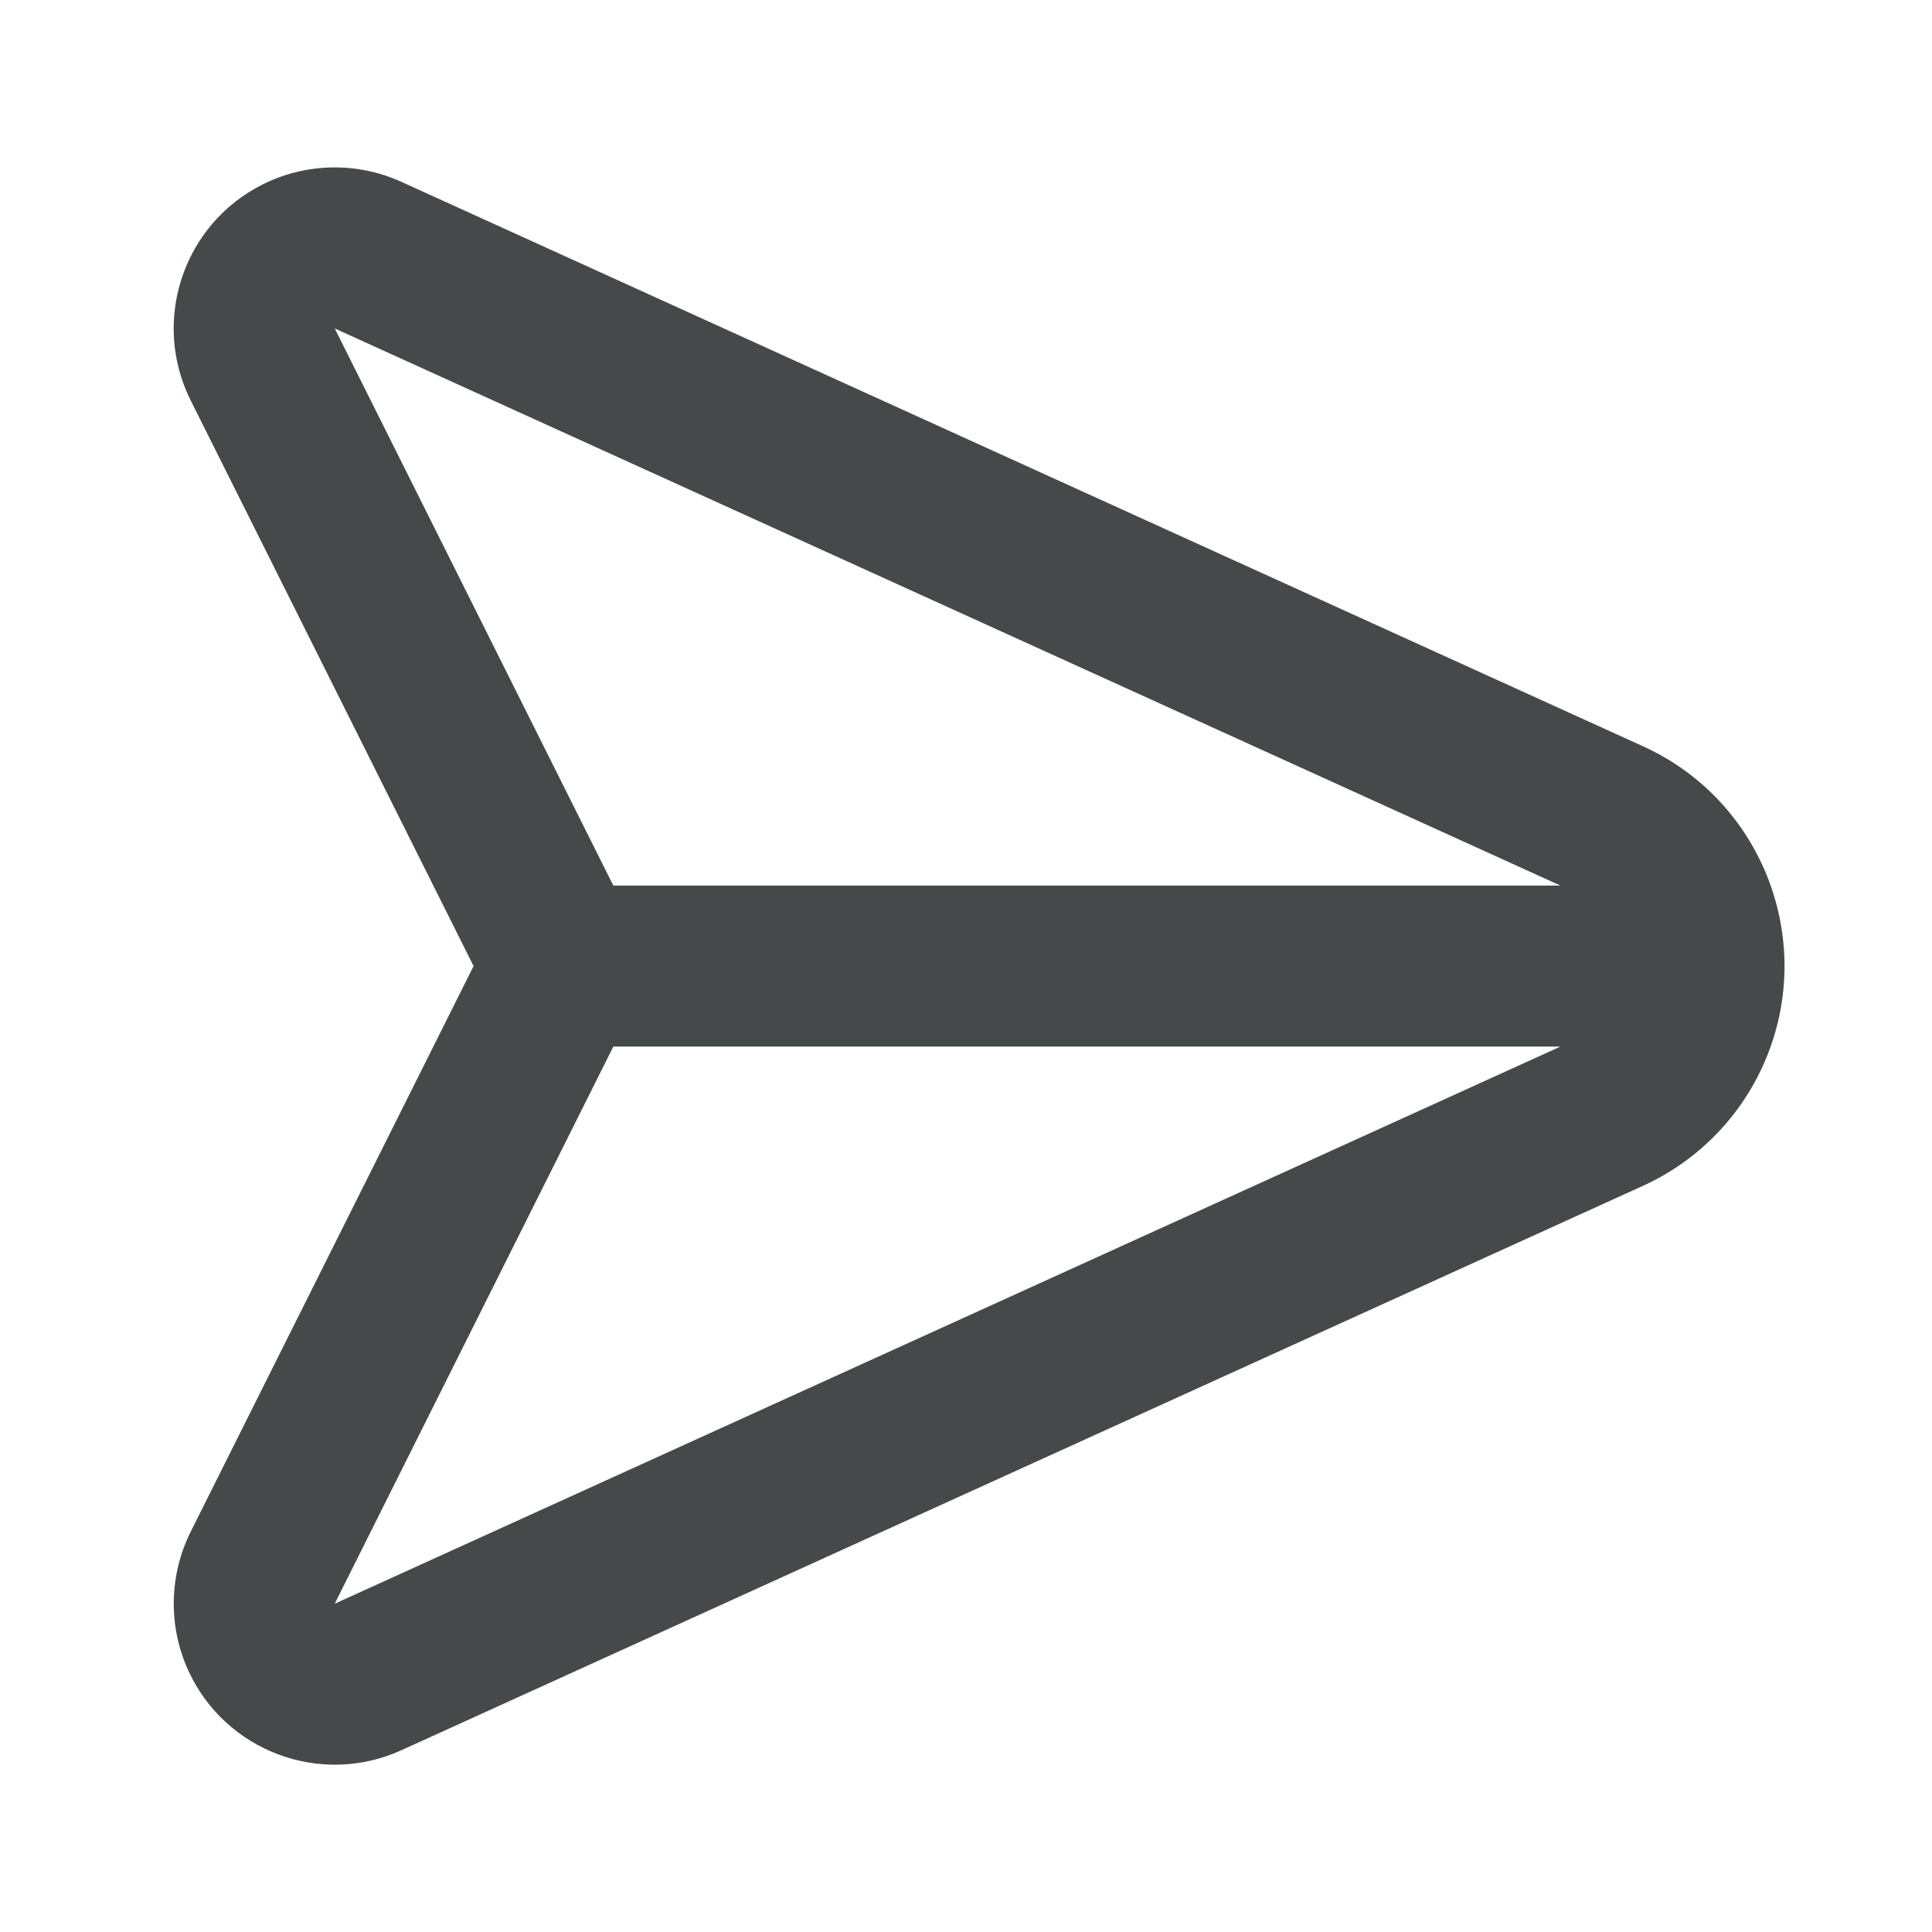
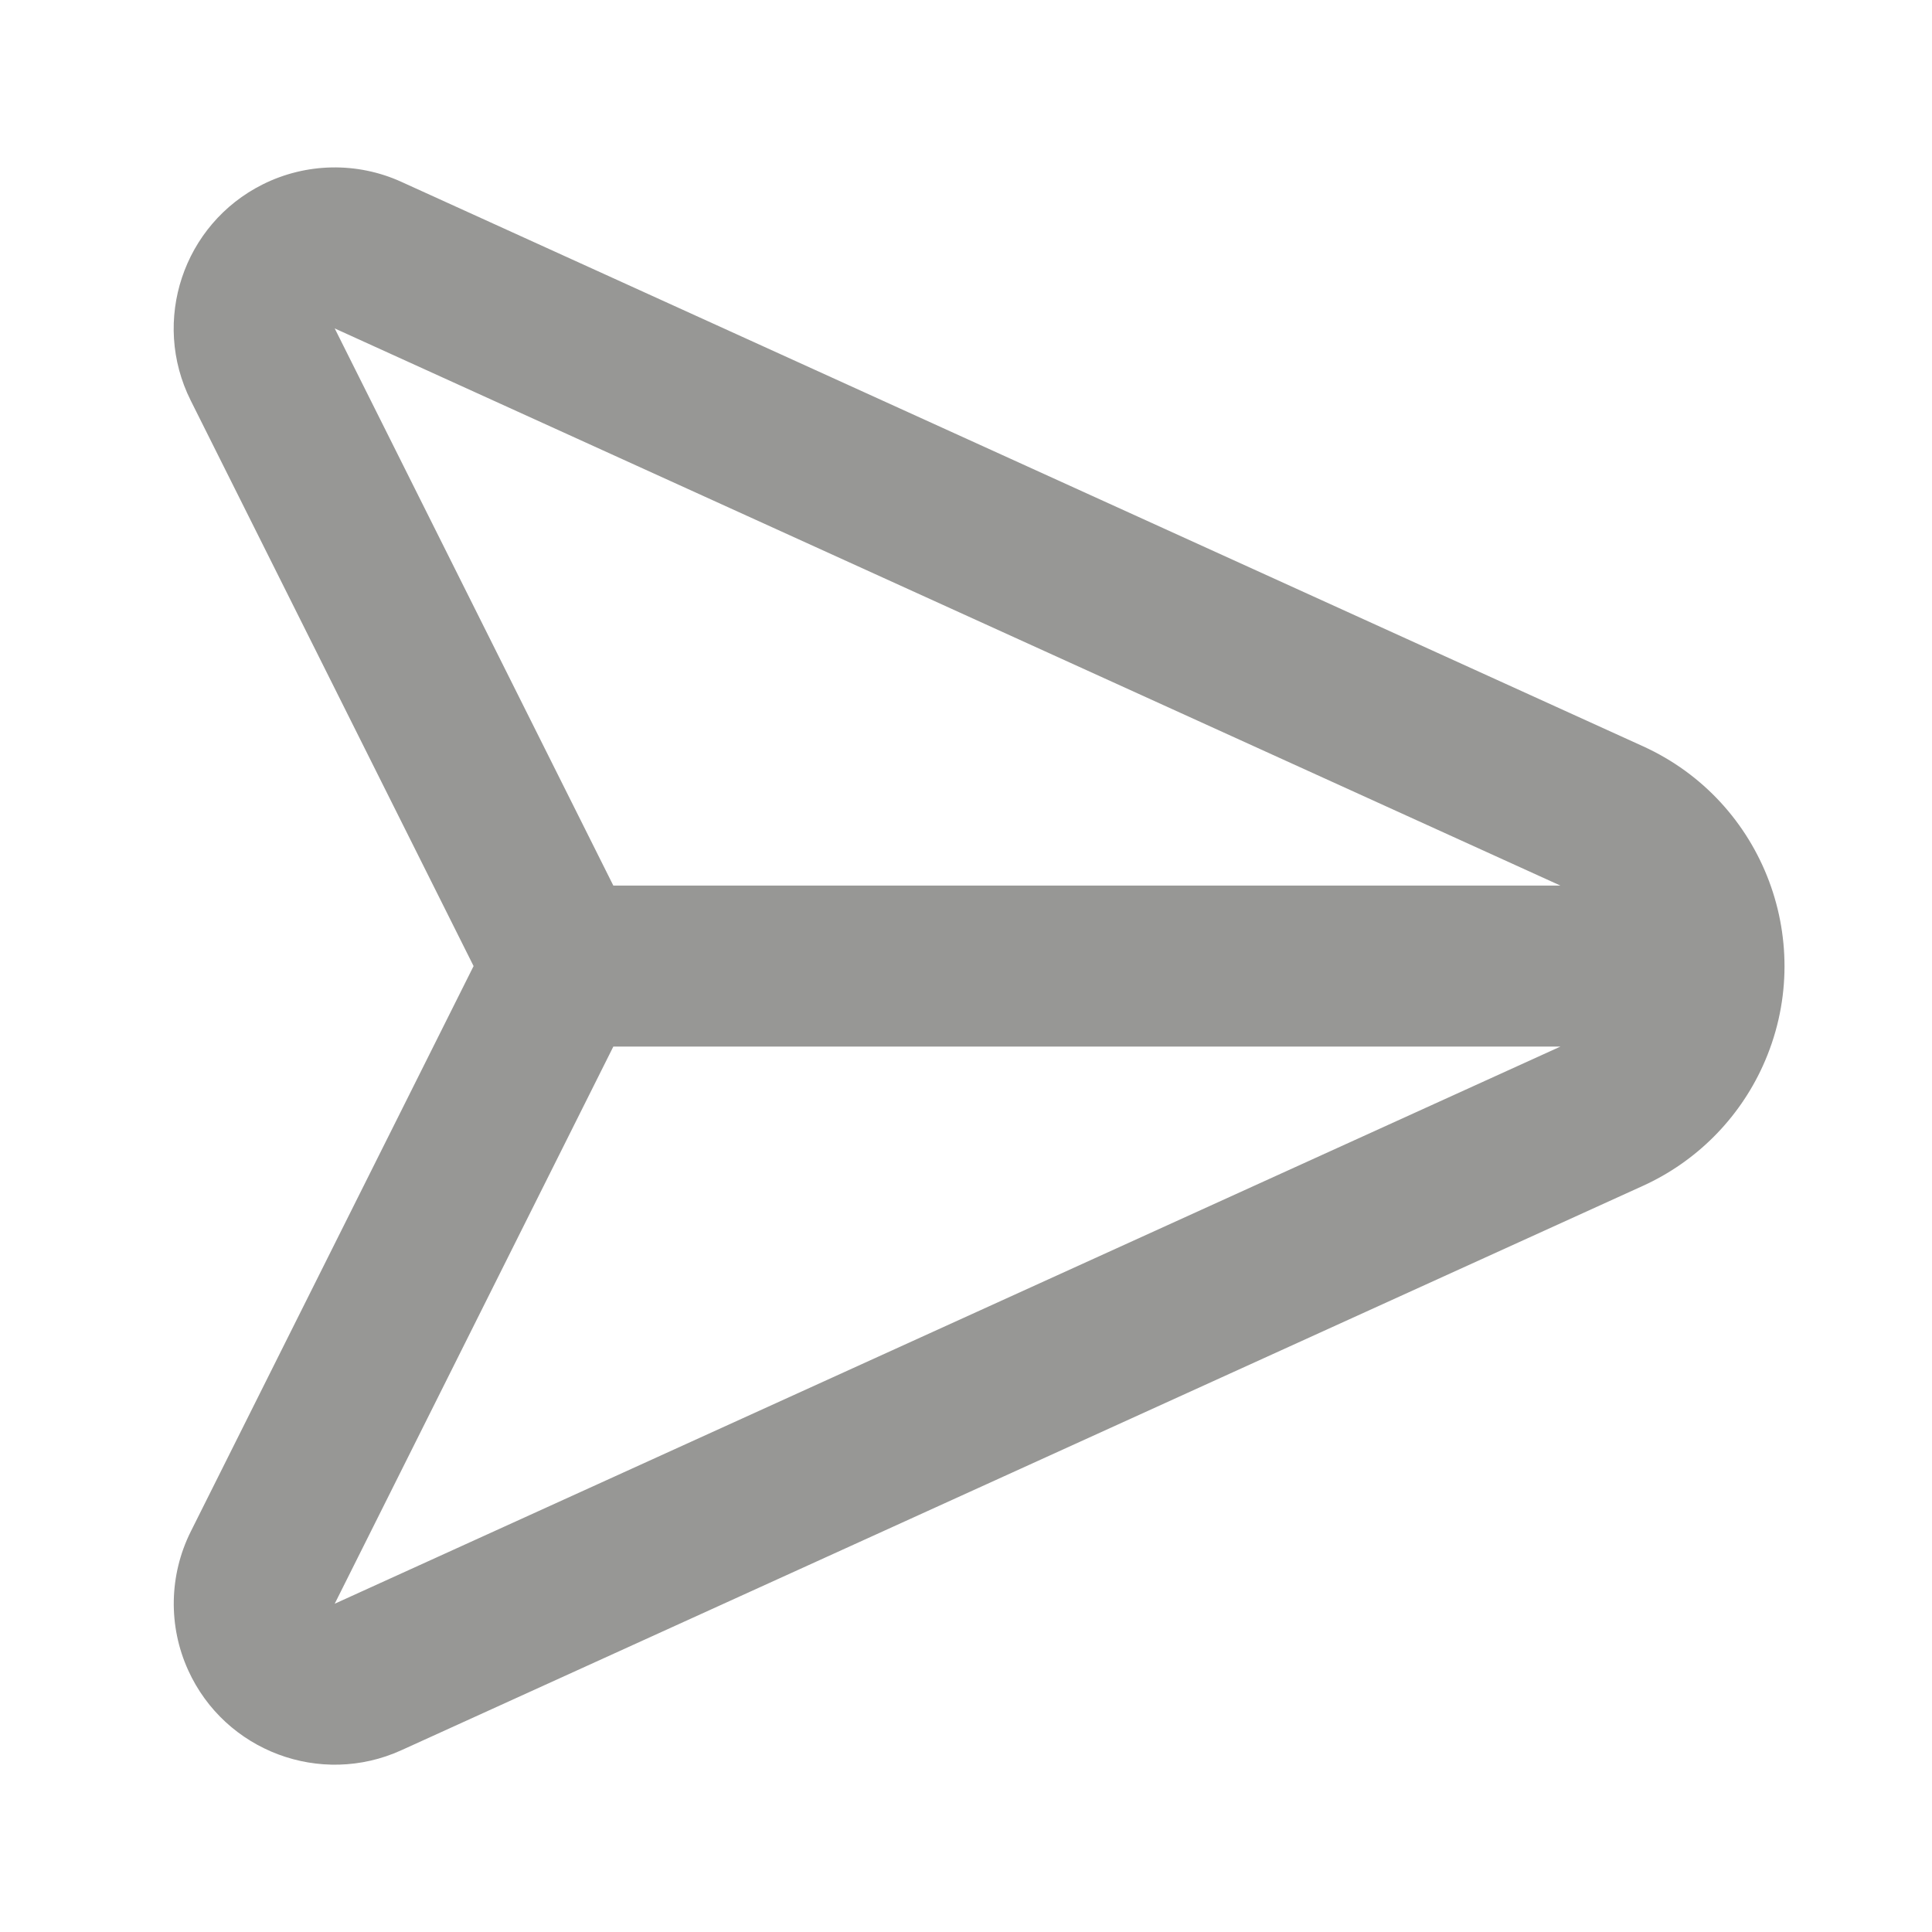
<svg xmlns="http://www.w3.org/2000/svg" preserveAspectRatio="none" overflow="visible" style="display: block;" width="24" height="24" viewBox="0 0 24 24" fill="none">
  <g id="Stroked 2px/Airplane Paper Right">
-     <path id="Icon" d="M3.263 2.291C3.803 2.021 4.437 2.009 4.986 2.259L20.409 9.27C21.917 9.955 22.584 11.734 21.898 13.242C21.598 13.902 21.069 14.431 20.409 14.731L4.986 21.742C3.981 22.199 2.795 21.754 2.338 20.749C2.088 20.2 2.1 19.567 2.369 19.027L5.883 12.001L2.369 4.975C1.875 3.987 2.276 2.785 3.263 2.291ZM4.158 19.922L19.384 13.001H7.619L4.158 19.922ZM7.619 11.001H19.384L4.158 4.08L7.619 11.001Z" fill="#454949" />
+     <path id="Icon" d="M3.263 2.291C3.803 2.021 4.437 2.009 4.986 2.259L20.409 9.27C21.917 9.955 22.584 11.734 21.898 13.242C21.598 13.902 21.069 14.431 20.409 14.731L4.986 21.742C3.981 22.199 2.795 21.754 2.338 20.749C2.088 20.2 2.1 19.567 2.369 19.027L5.883 12.001L2.369 4.975C1.875 3.987 2.276 2.785 3.263 2.291ZM4.158 19.922L19.384 13.001H7.619L4.158 19.922ZM7.619 11.001H19.384L4.158 4.08L7.619 11.001Z" fill="rgb(150.736 150.642 148.856 / 1)" />
  </g>
</svg>
